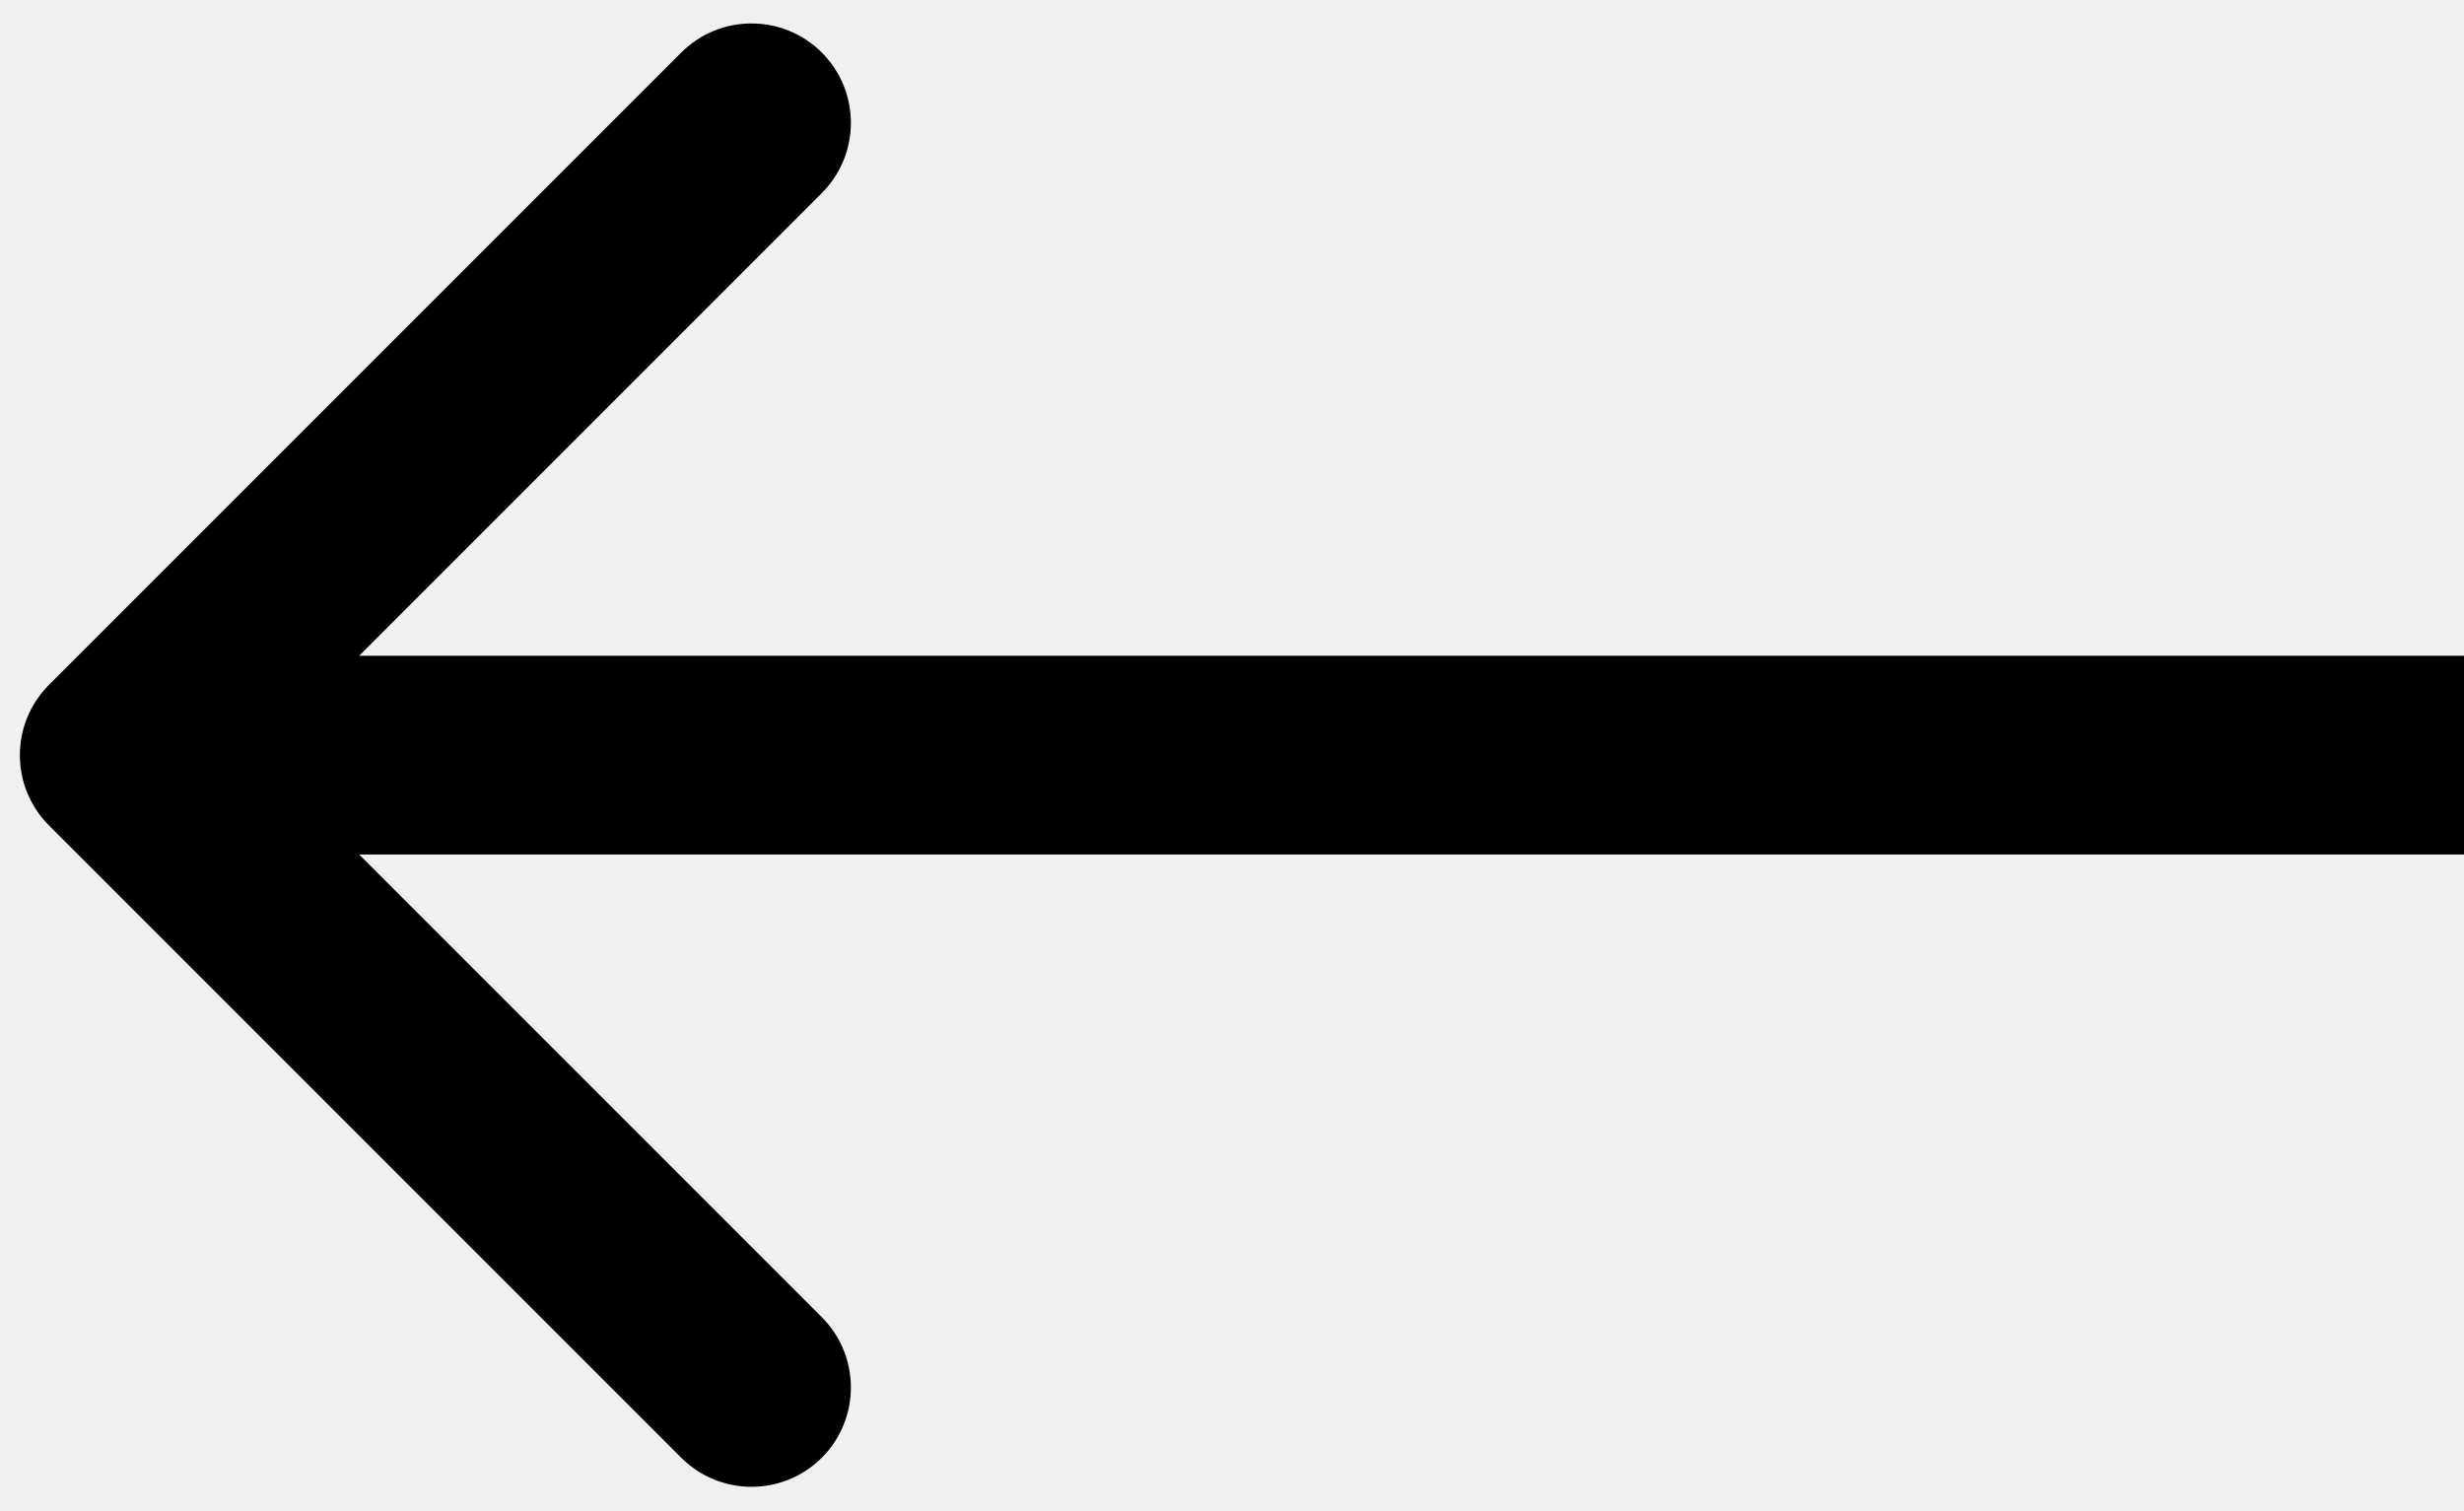
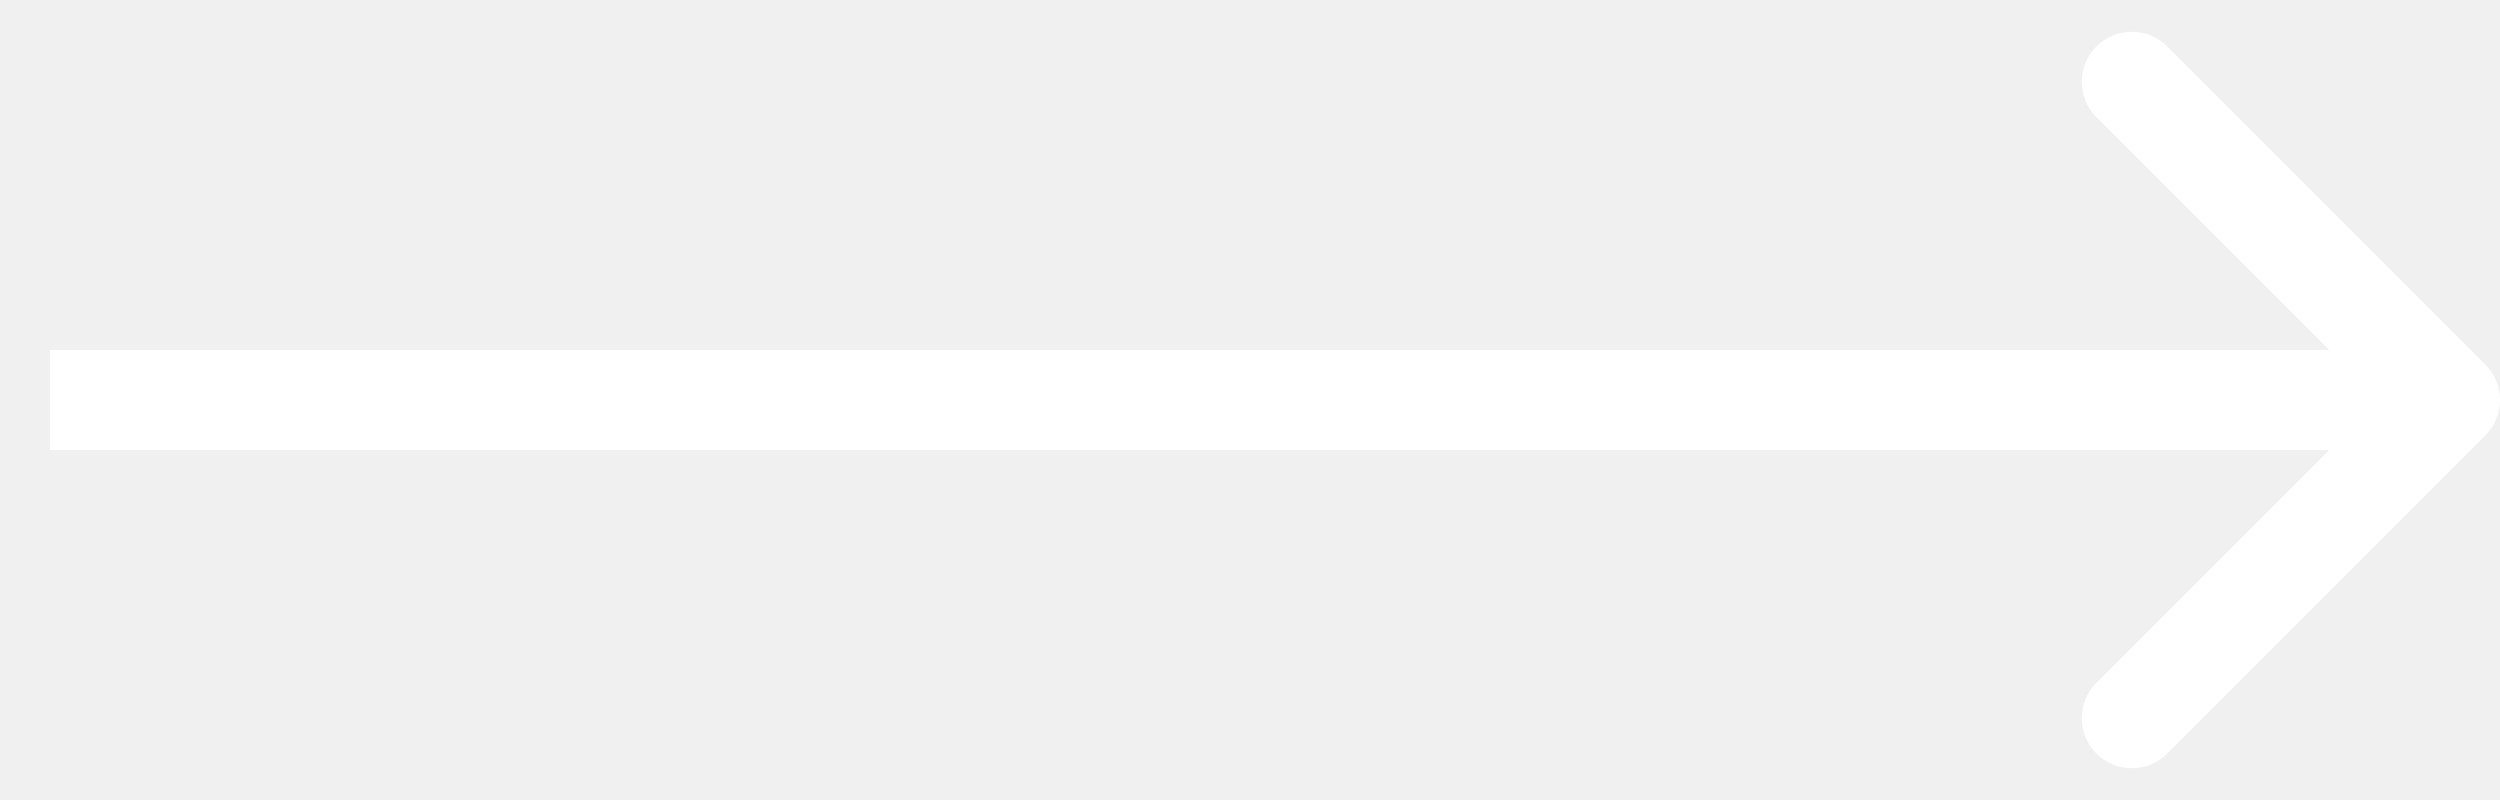
- <svg xmlns="http://www.w3.org/2000/svg" width="62" height="38" viewBox="0 0 62 38" fill="none">
-   <path d="M1.232 17.232C0.256 18.209 0.256 19.791 1.232 20.768L17.142 36.678C18.118 37.654 19.701 37.654 20.678 36.678C21.654 35.701 21.654 34.118 20.678 33.142L6.536 19L20.678 4.858C21.654 3.882 21.654 2.299 20.678 1.322C19.701 0.346 18.119 0.346 17.142 1.322L1.232 17.232ZM62 16.5L3 16.5L3 21.5L62 21.5L62 16.5Z" fill="black" />
+ <svg xmlns="http://www.w3.org/2000/svg" width="25" height="8" viewBox="0 0 25 8" fill="none">
+   <path d="M24.854 4.354C25.049 4.158 25.049 3.842 24.854 3.646L21.672 0.464C21.476 0.269 21.16 0.269 20.965 0.464C20.769 0.66 20.769 0.976 20.965 1.172L23.793 4L20.965 6.828C20.769 7.024 20.769 7.34 20.965 7.536C21.16 7.731 21.476 7.731 21.672 7.536L24.854 4.354ZM0.5 4.5L24.5 4.5L24.5 3.5L0.5 3.5L0.5 4.5Z" fill="white" />
</svg>
